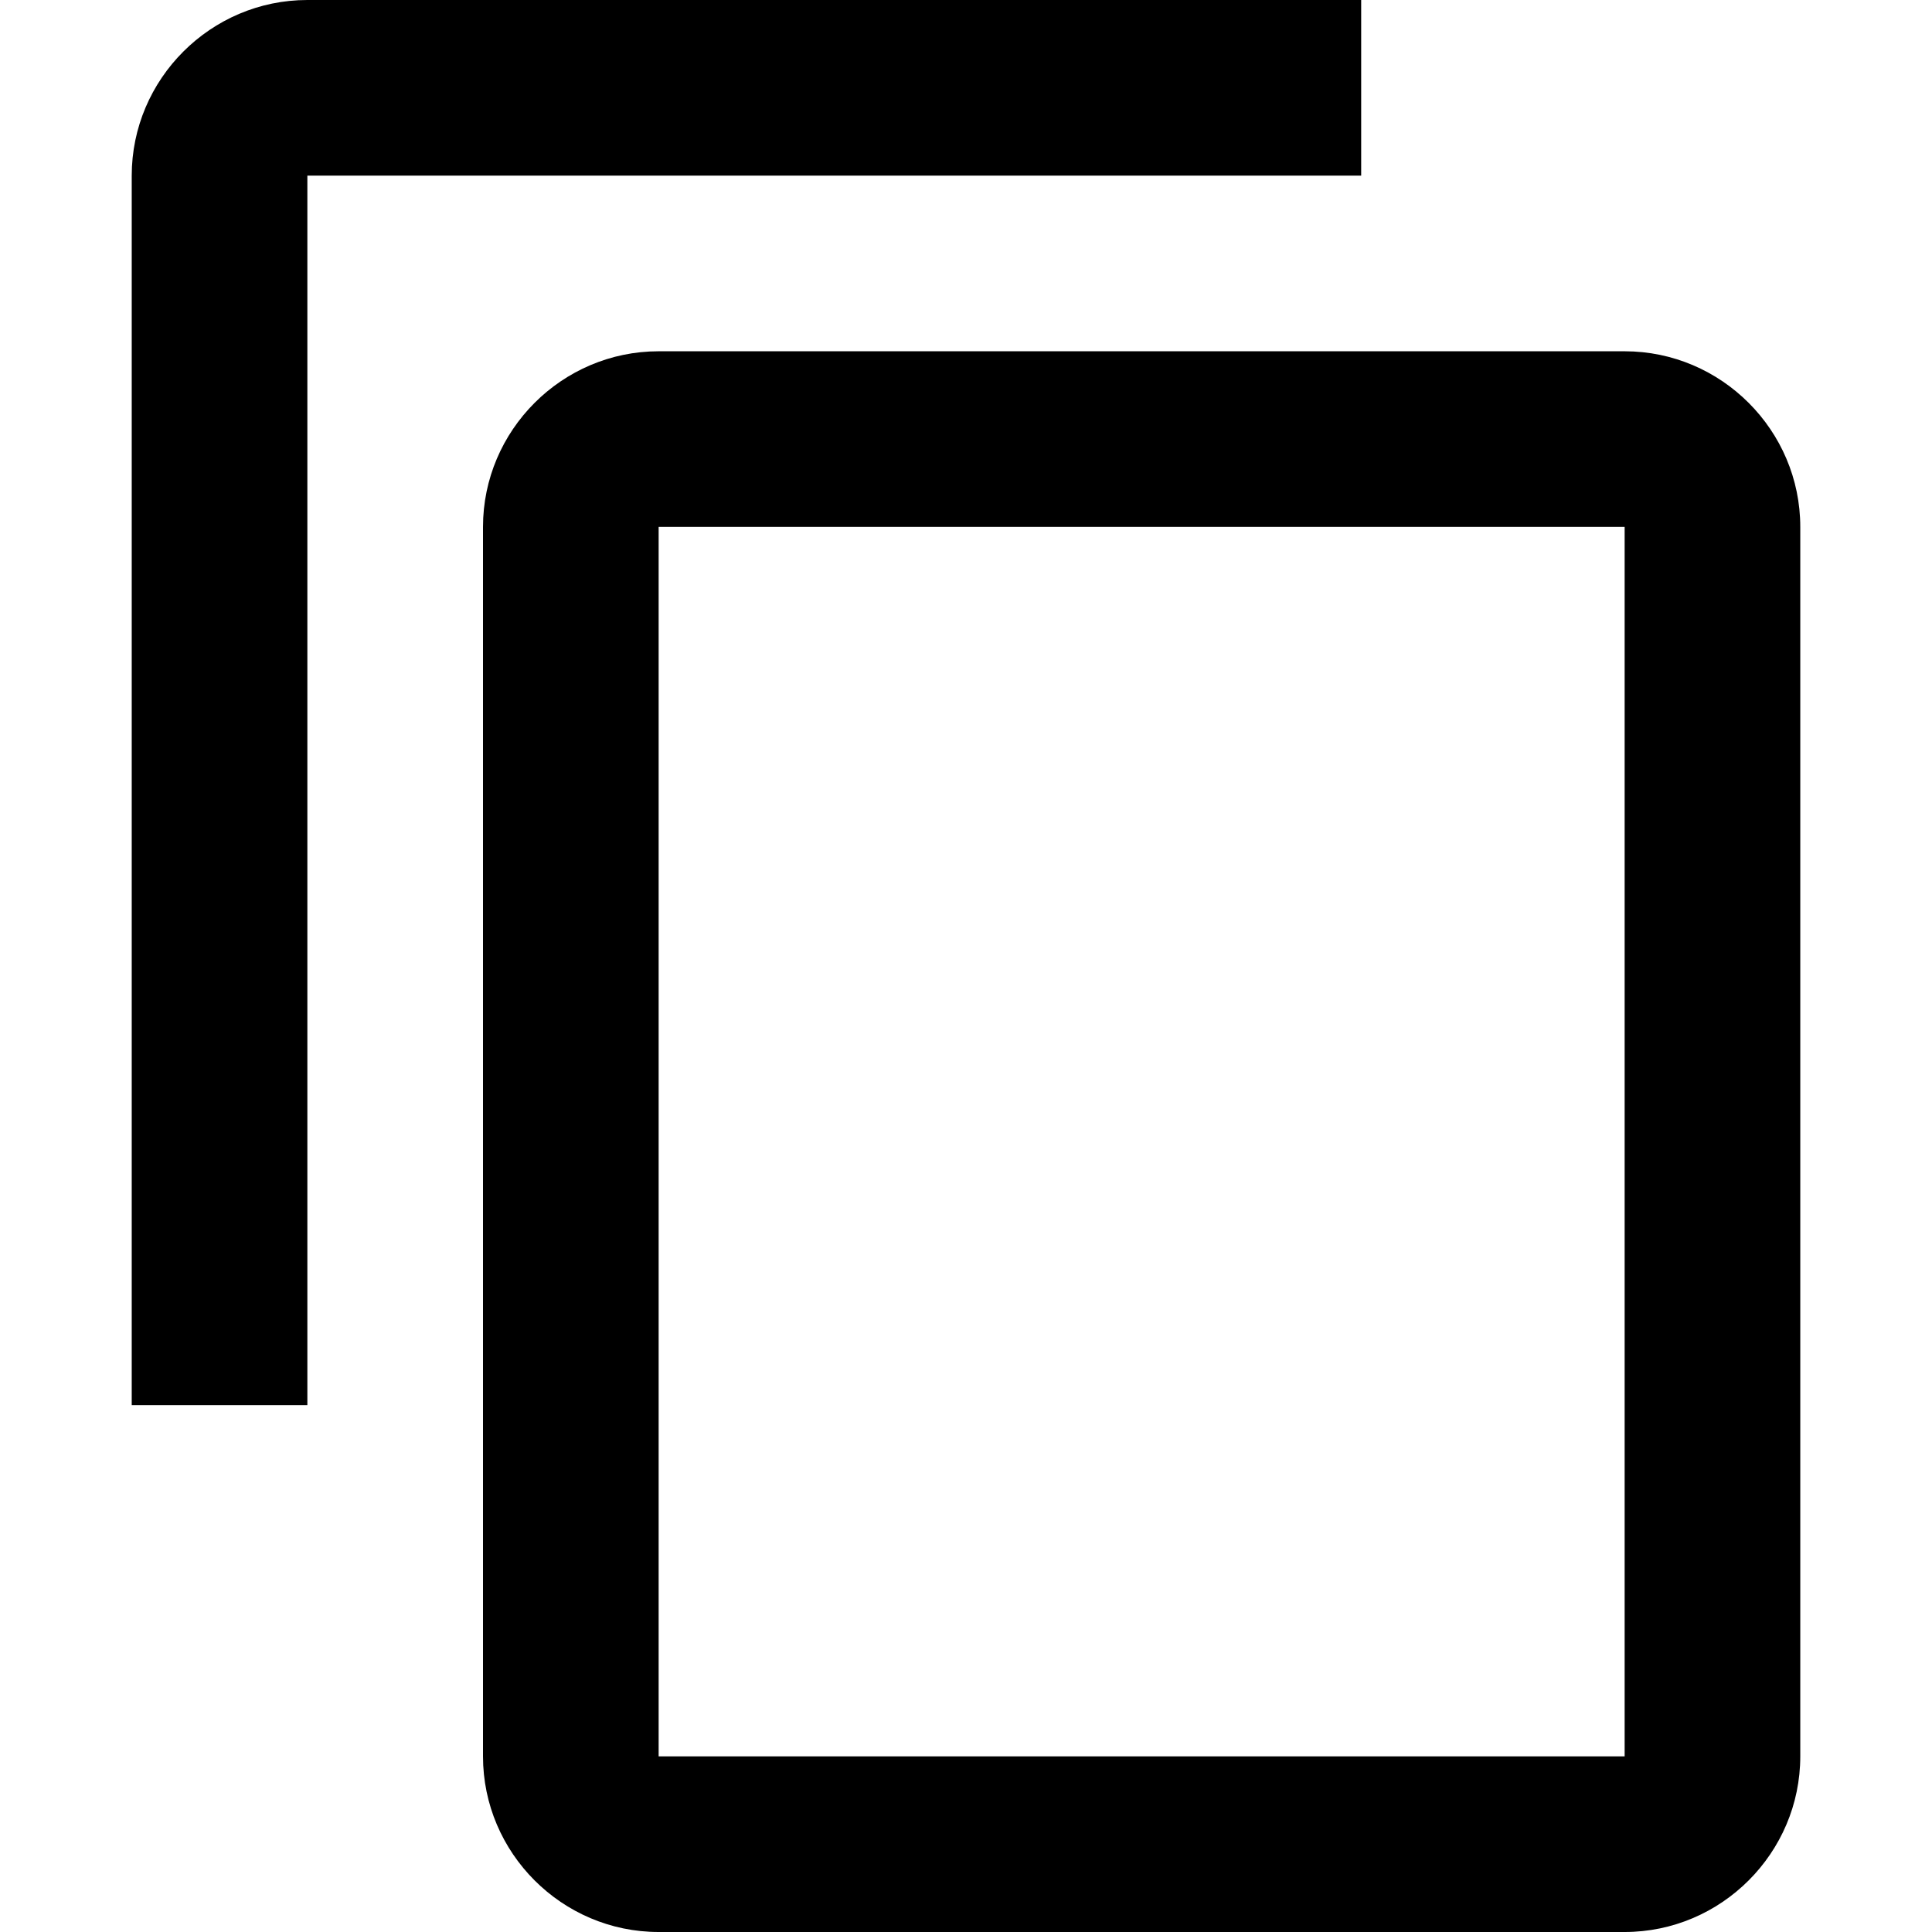
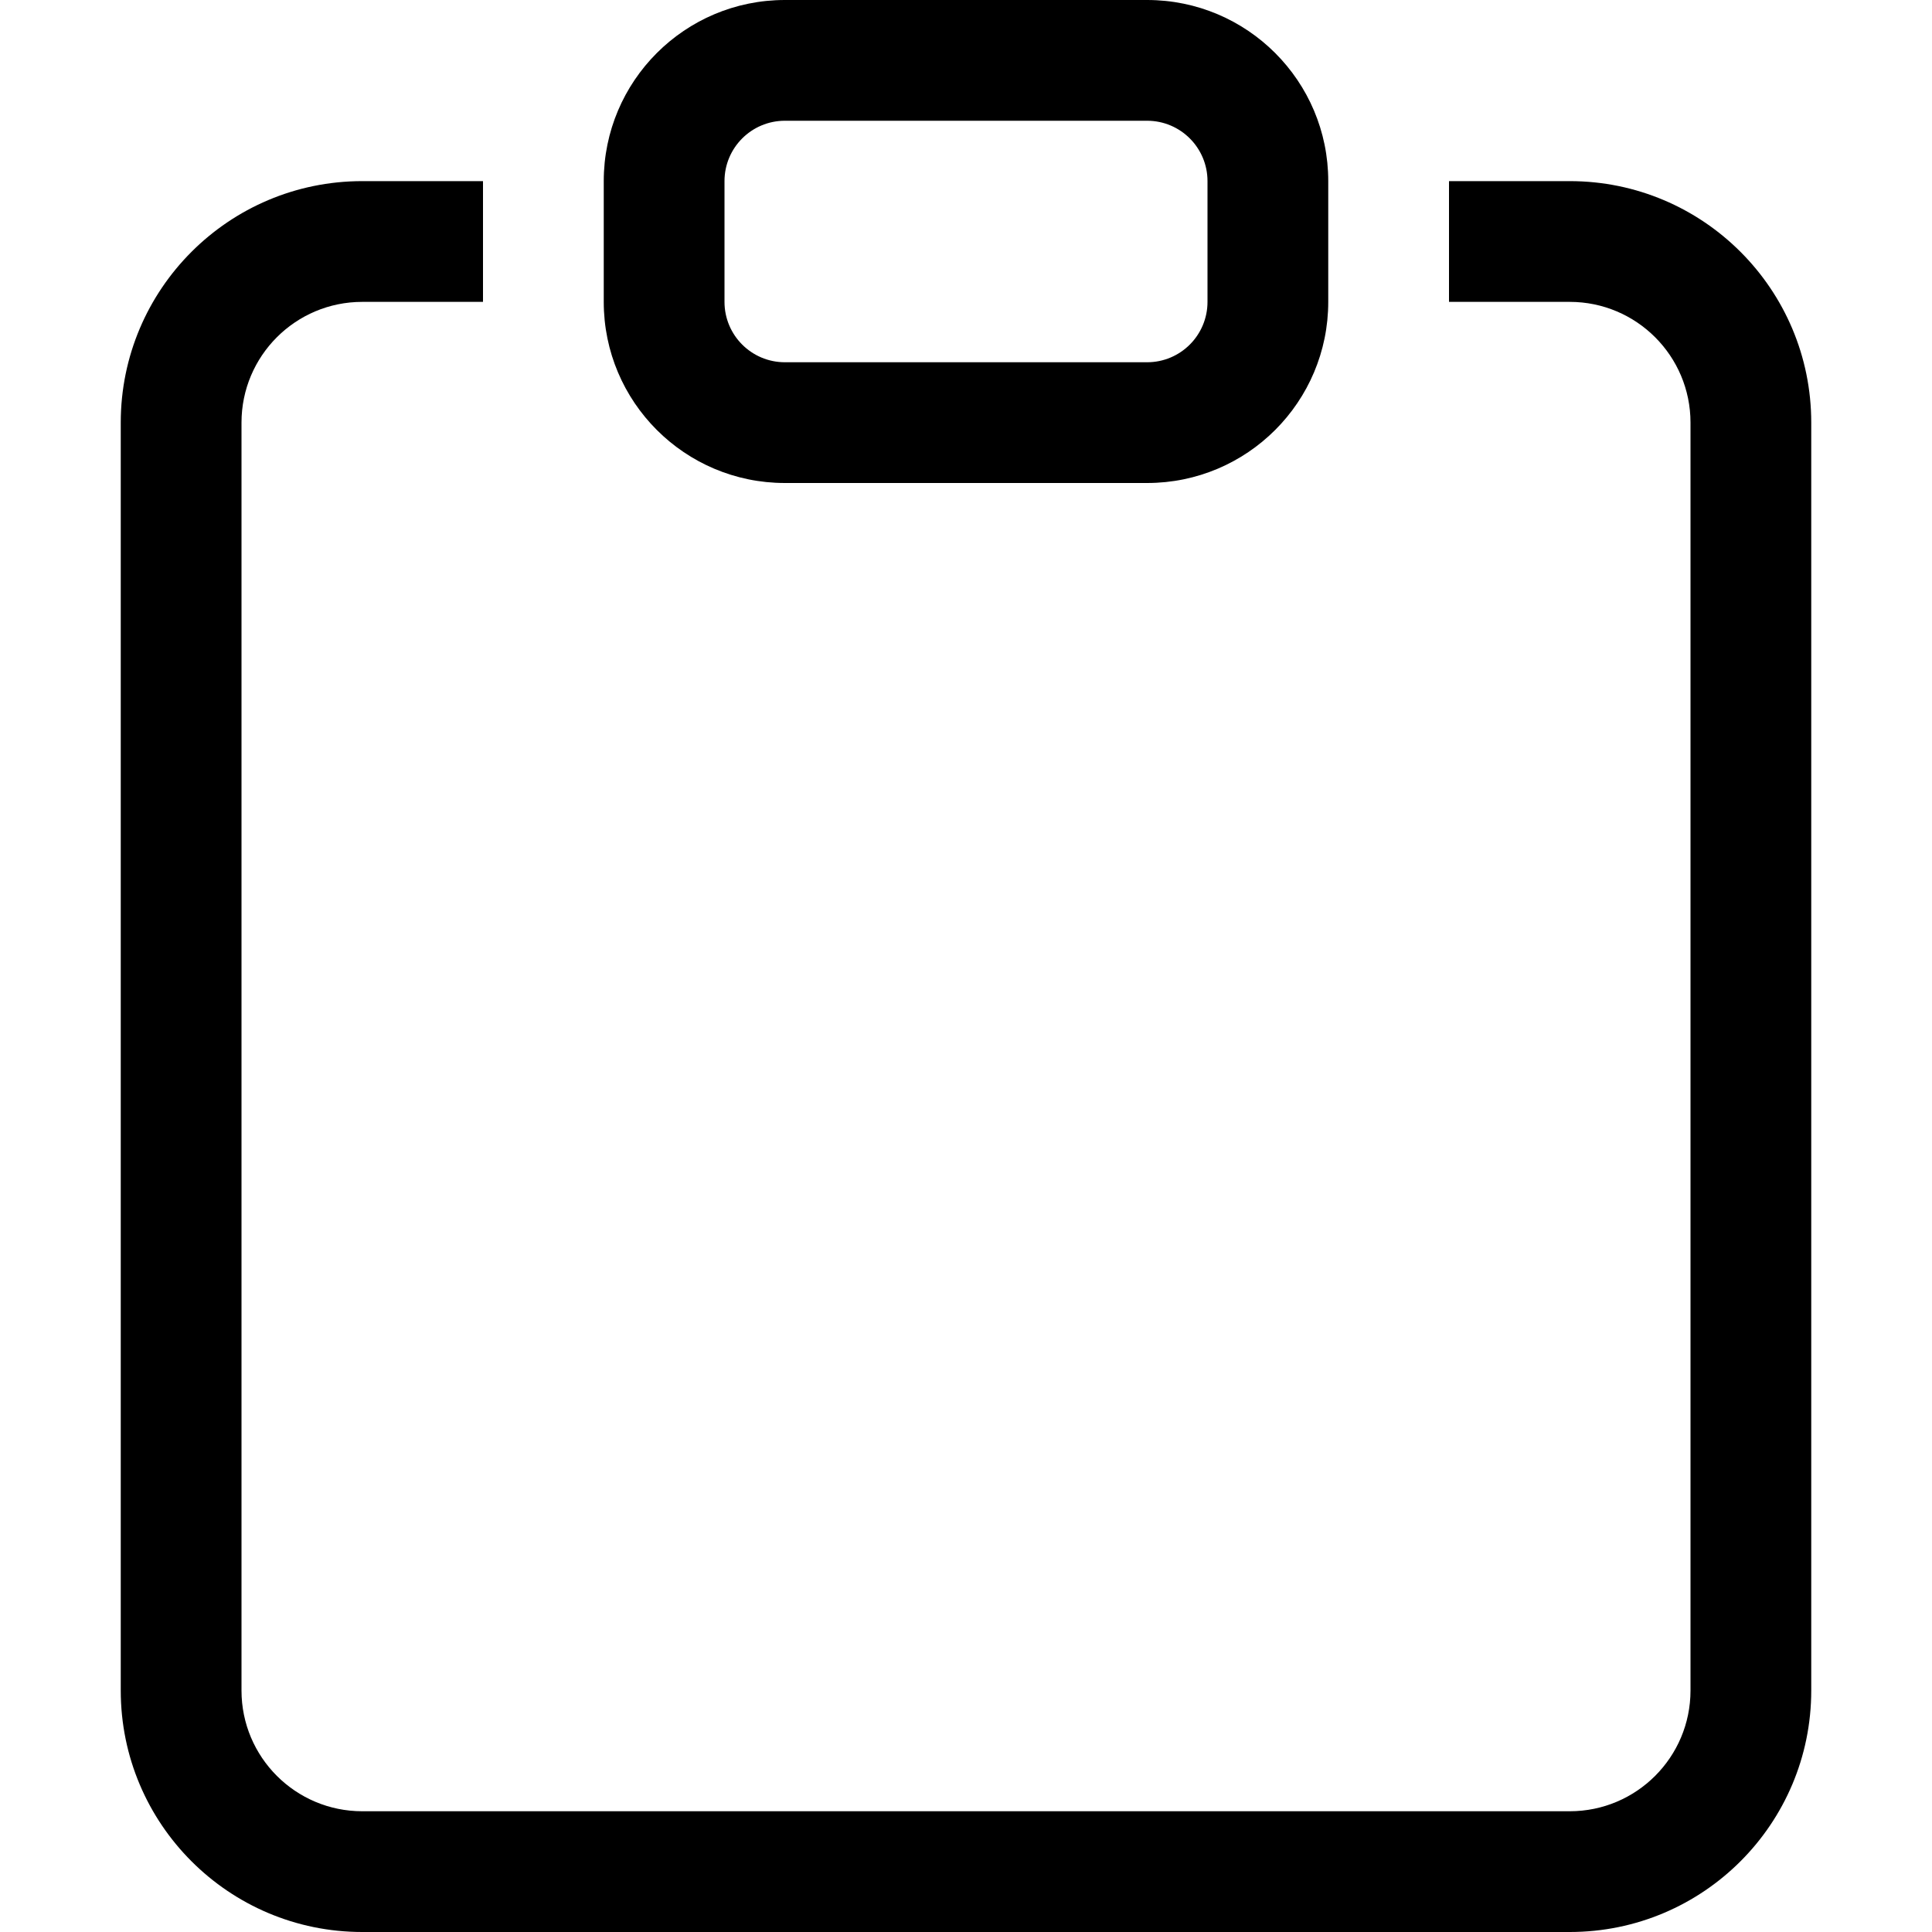
- <svg xmlns="http://www.w3.org/2000/svg" version="1.1" id="Capa_1" x="0px" y="0px" width="561px" height="561px" viewBox="0 0 561 561" style="enable-background:new 0 0 561 561;" xml:space="preserve">
-   <g>
-     <g id="content-copy">
-       <path d="M395.25,0h-306c-28.05,0-51,22.95-51,51v357h51V51h306V0z M471.75,102h-280.5c-28.05,0-51,22.95-51,51v357    c0,28.05,22.95,51,51,51h280.5c28.05,0,51-22.95,51-51V153C522.75,124.95,499.8,102,471.75,102z M471.75,510h-280.5V153h280.5V510    z" />
-     </g>
-   </g>
-   <g>
- </g>
-   <g>
- </g>
-   <g>
- </g>
-   <g>
- </g>
-   <g>
- </g>
-   <g>
- </g>
-   <g>
- </g>
-   <g>
- </g>
-   <g>
- </g>
-   <g>
- </g>
-   <g>
- </g>
-   <g>
- </g>
-   <g>
- </g>
-   <g>
- </g>
-   <g>
- </g>
+ <svg xmlns="http://www.w3.org/2000/svg" width="16" height="16" fill="currentColor" class="bi bi-clipboard" viewBox="0 0 16 16">
+   <path d="M4 1.5H3a2 2 0 0 0-2 2V14a2 2 0 0 0 2 2h10a2 2 0 0 0 2-2V3.5a2 2 0 0 0-2-2h-1v1h1a1 1 0 0 1 1 1V14a1 1 0 0 1-1 1H3a1 1 0 0 1-1-1V3.5a1 1 0 0 1 1-1h1v-1z" />
+   <path d="M9.5 1a.5.5 0 0 1 .5.5v1a.5.5 0 0 1-.5.5h-3a.5.5 0 0 1-.5-.5v-1a.5.5 0 0 1 .5-.5h3zm-3-1A1.5 1.5 0 0 0 5 1.5v1A1.5 1.5 0 0 0 6.5 4h3A1.5 1.5 0 0 0 11 2.5v-1A1.5 1.5 0 0 0 9.5 0h-3z" />
</svg>
